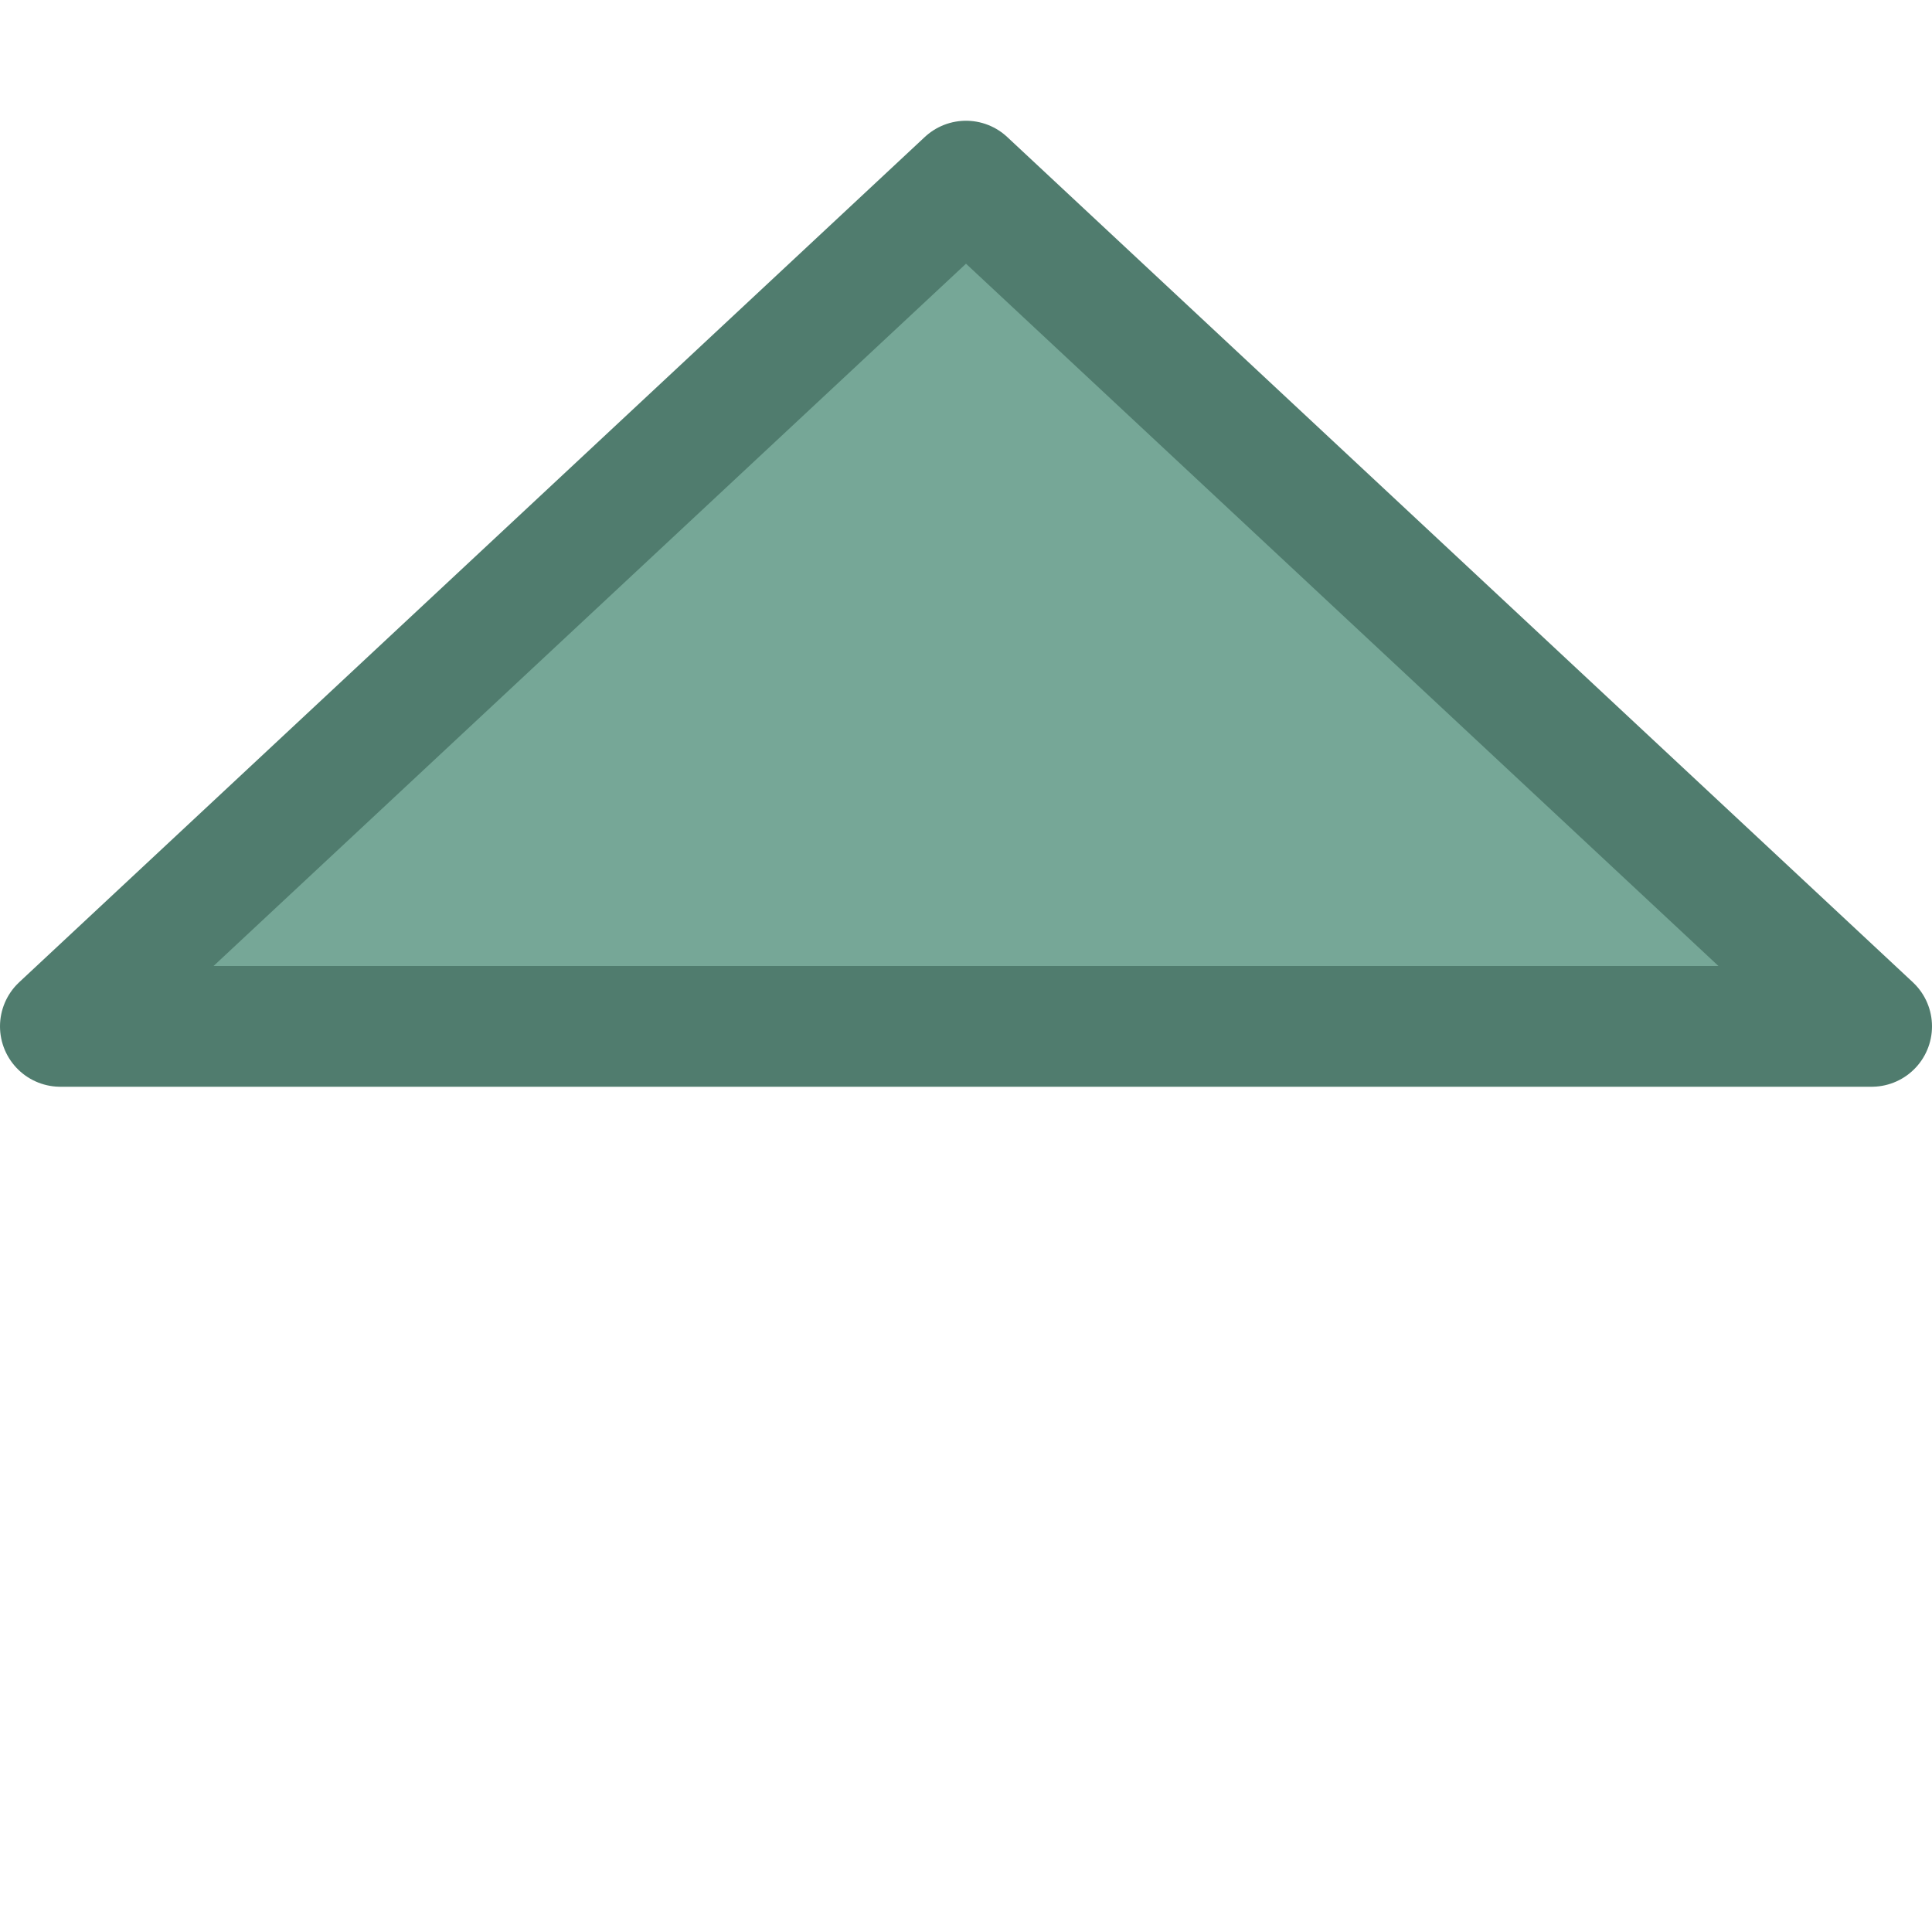
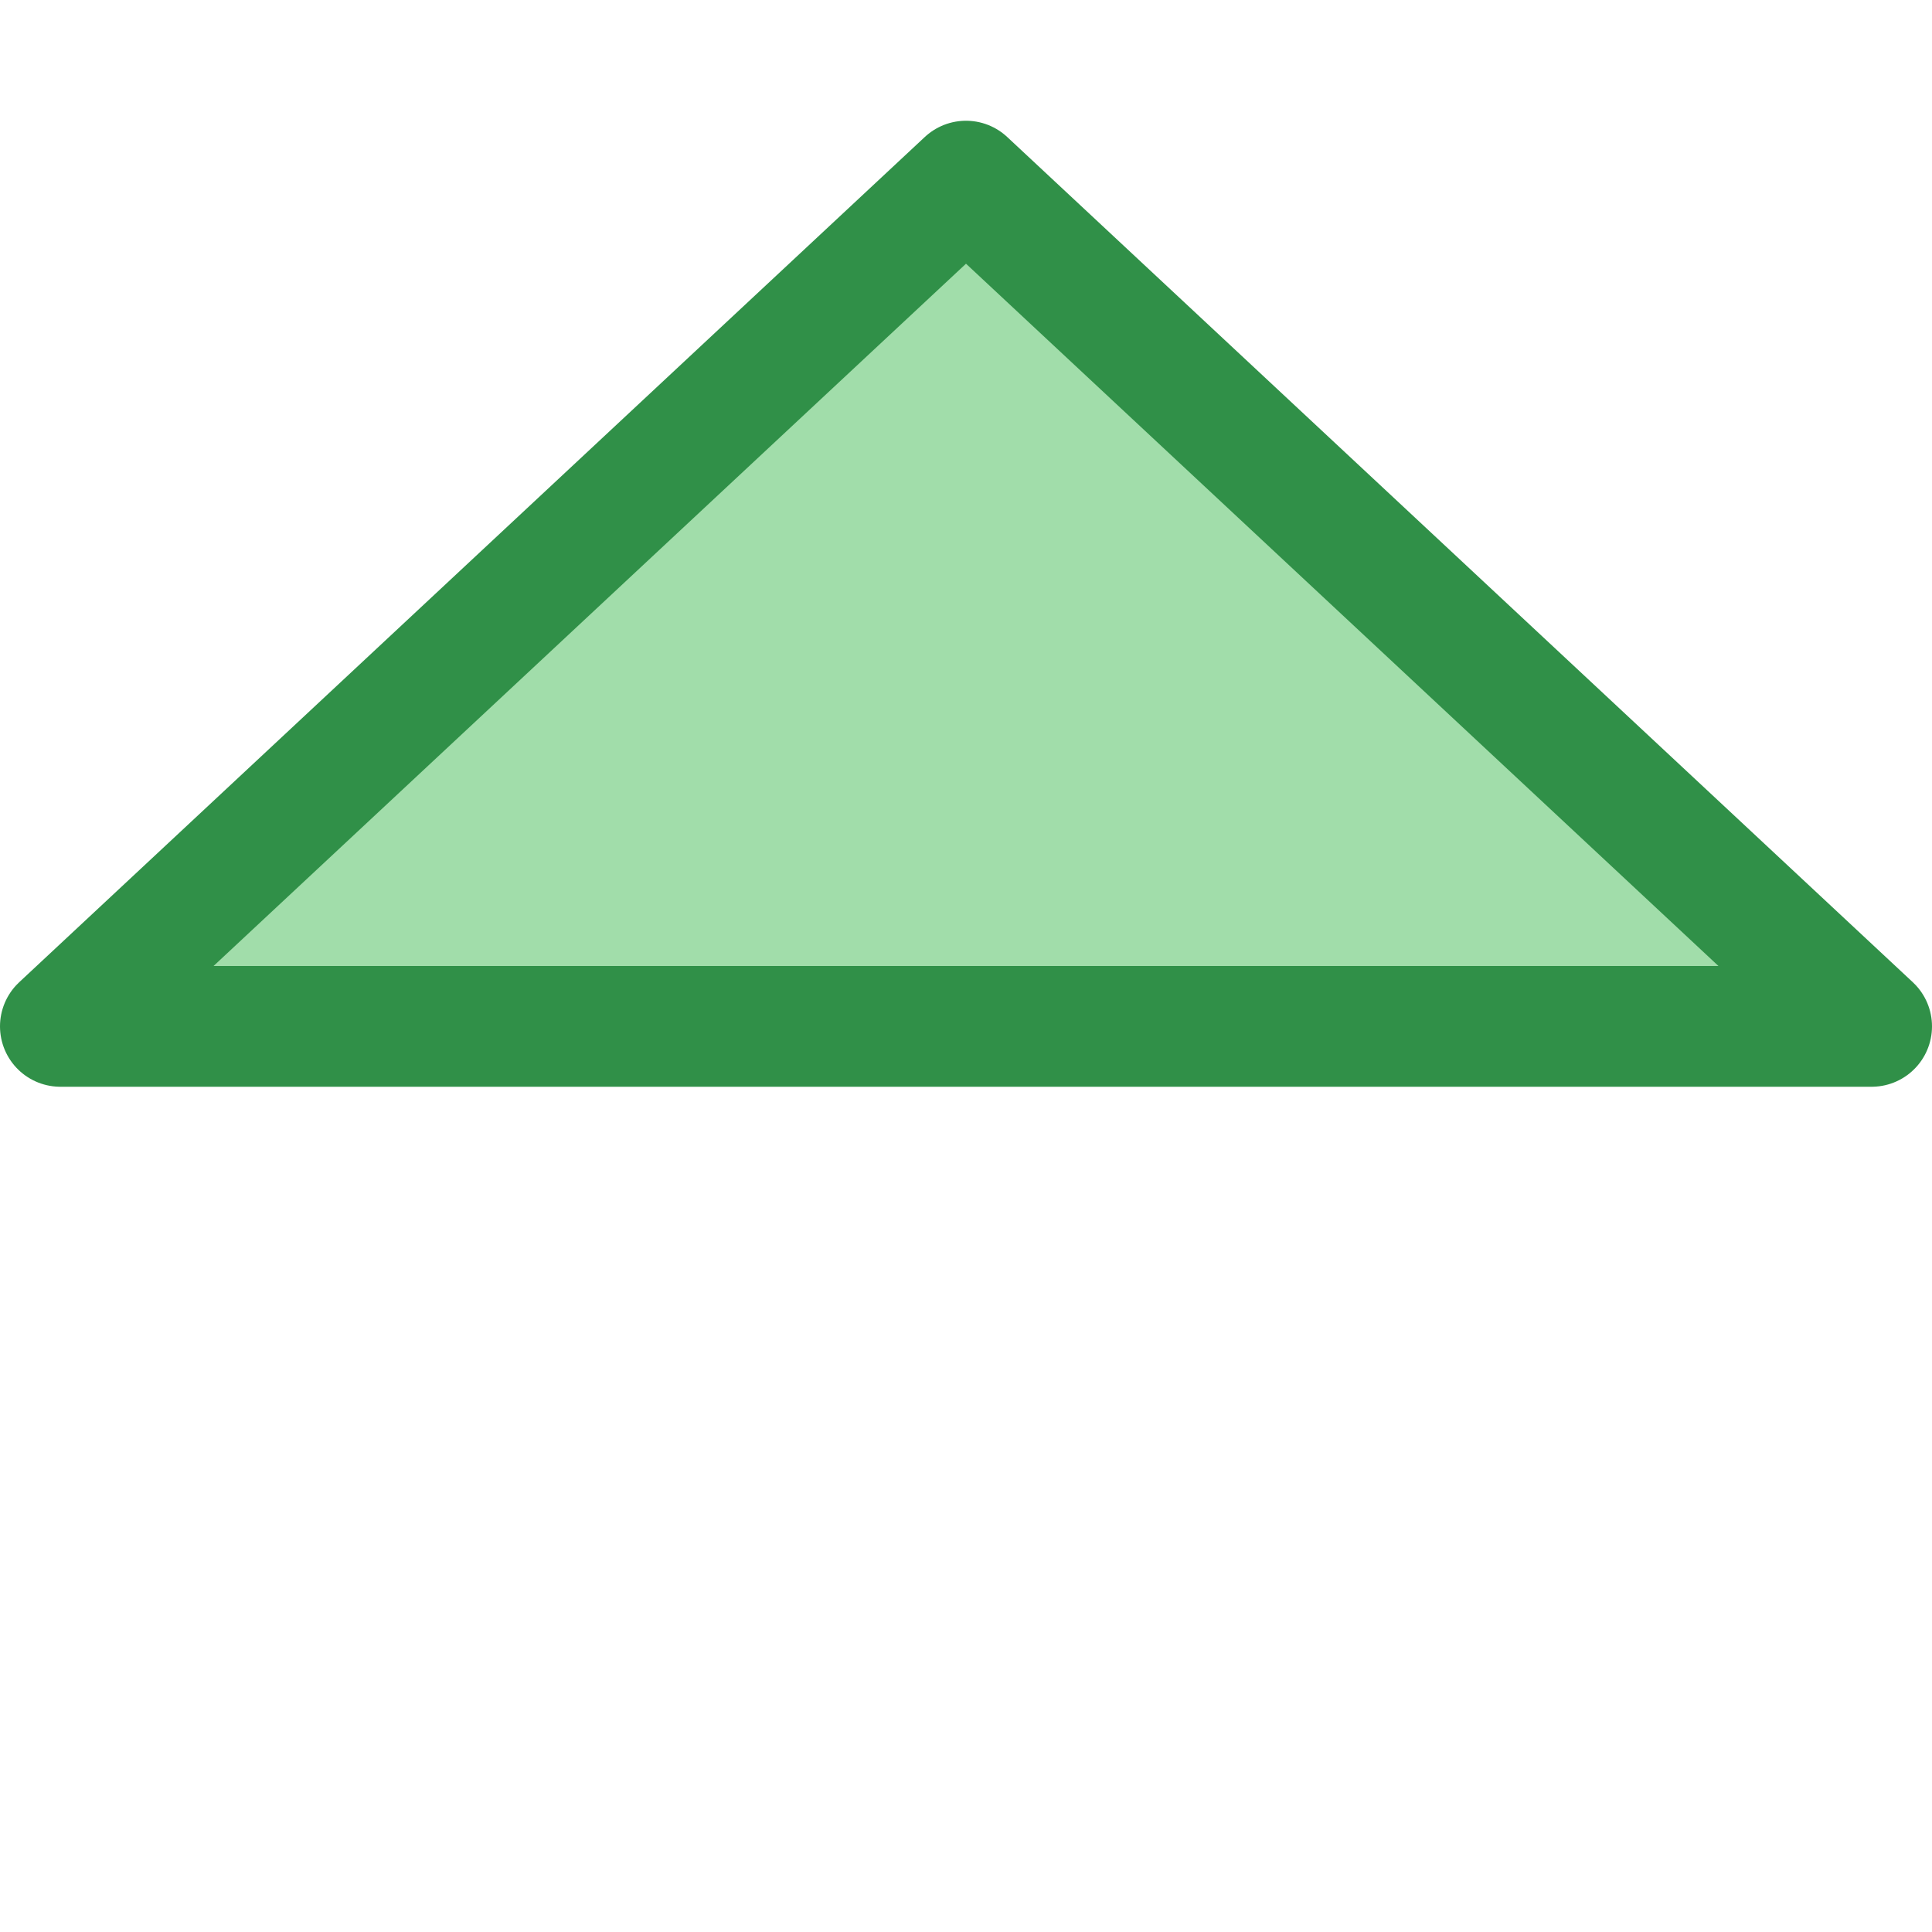
- <svg xmlns="http://www.w3.org/2000/svg" viewBox="0 0 16 16">
- 
- 
- 
- 
- 
-      /&gt;
-  <path d="m15.5 8.5h-15l7.5-7z" fill="#76a797" fill-rule="evenodd" stroke="#507c6e" stroke-linecap="round" stroke-linejoin="round" />
+ <svg xmlns="http://www.w3.org/2000/svg" viewBox="0 0 16 16">/&amp;gt;<path d="m15.5 8.5h-15l7.5-7z" fill="#a1ddaa" fill-rule="evenodd" stroke="#309048" stroke-linecap="round" stroke-linejoin="round" />
</svg>
